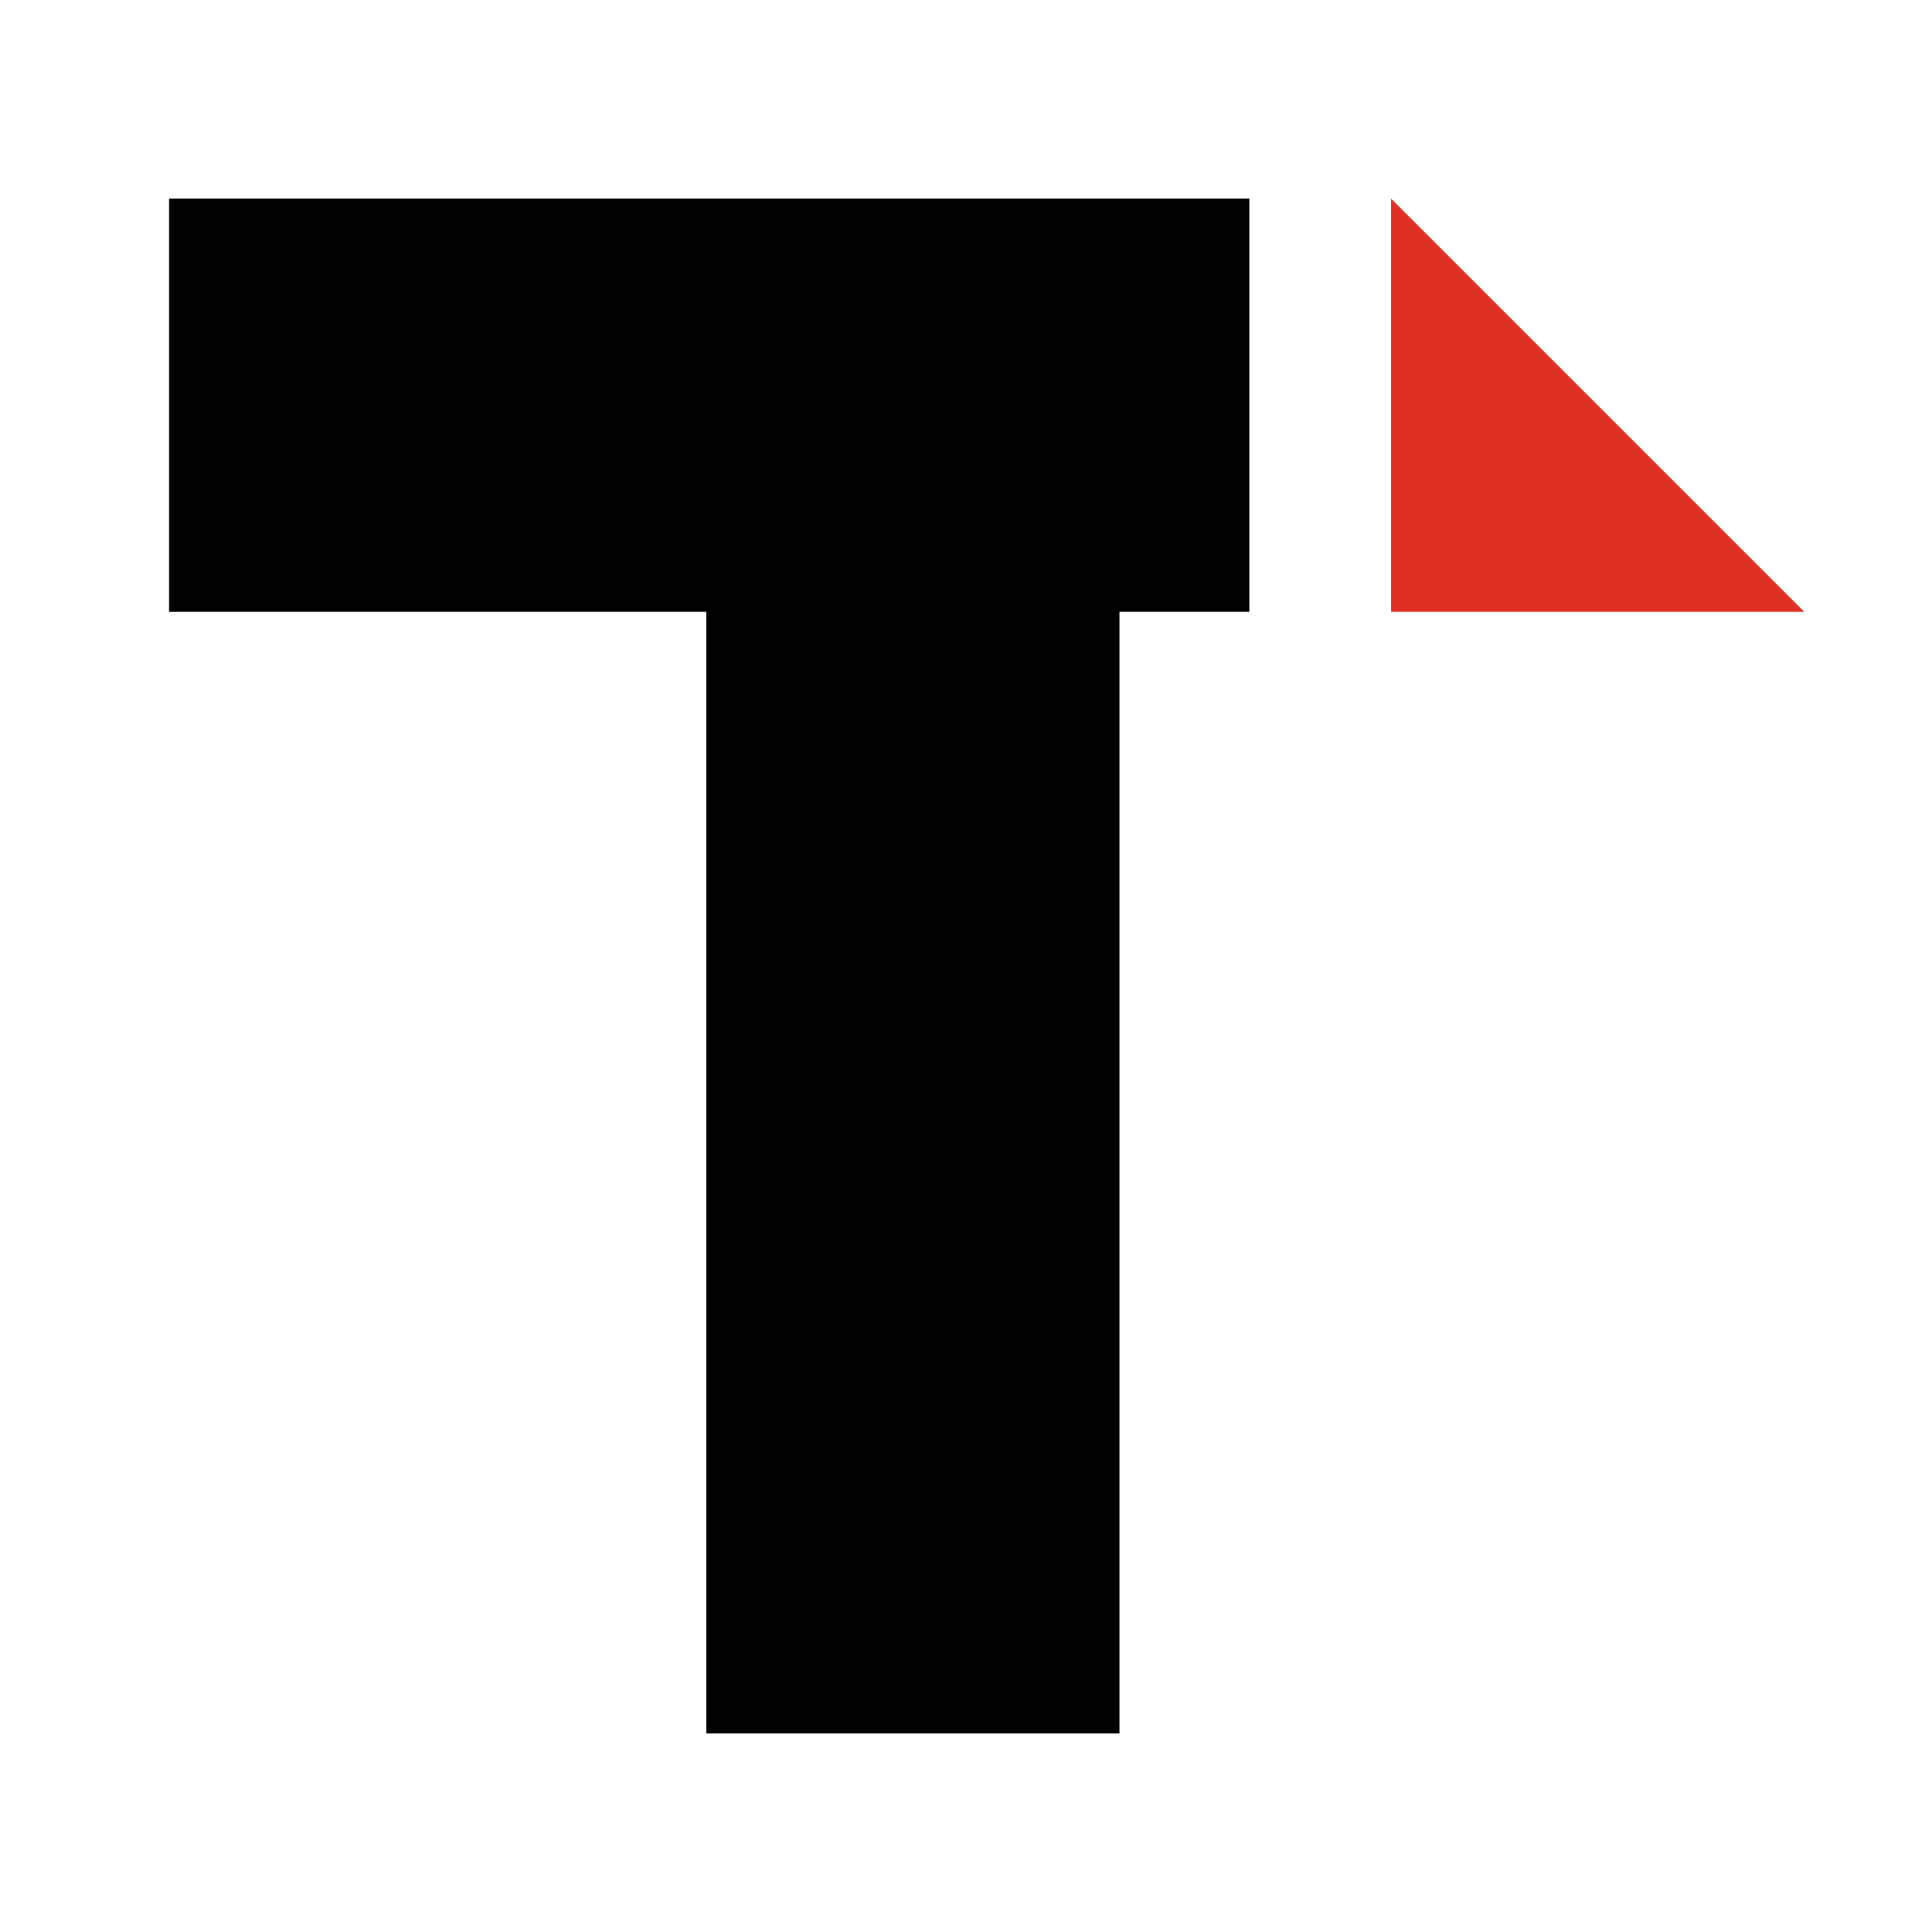
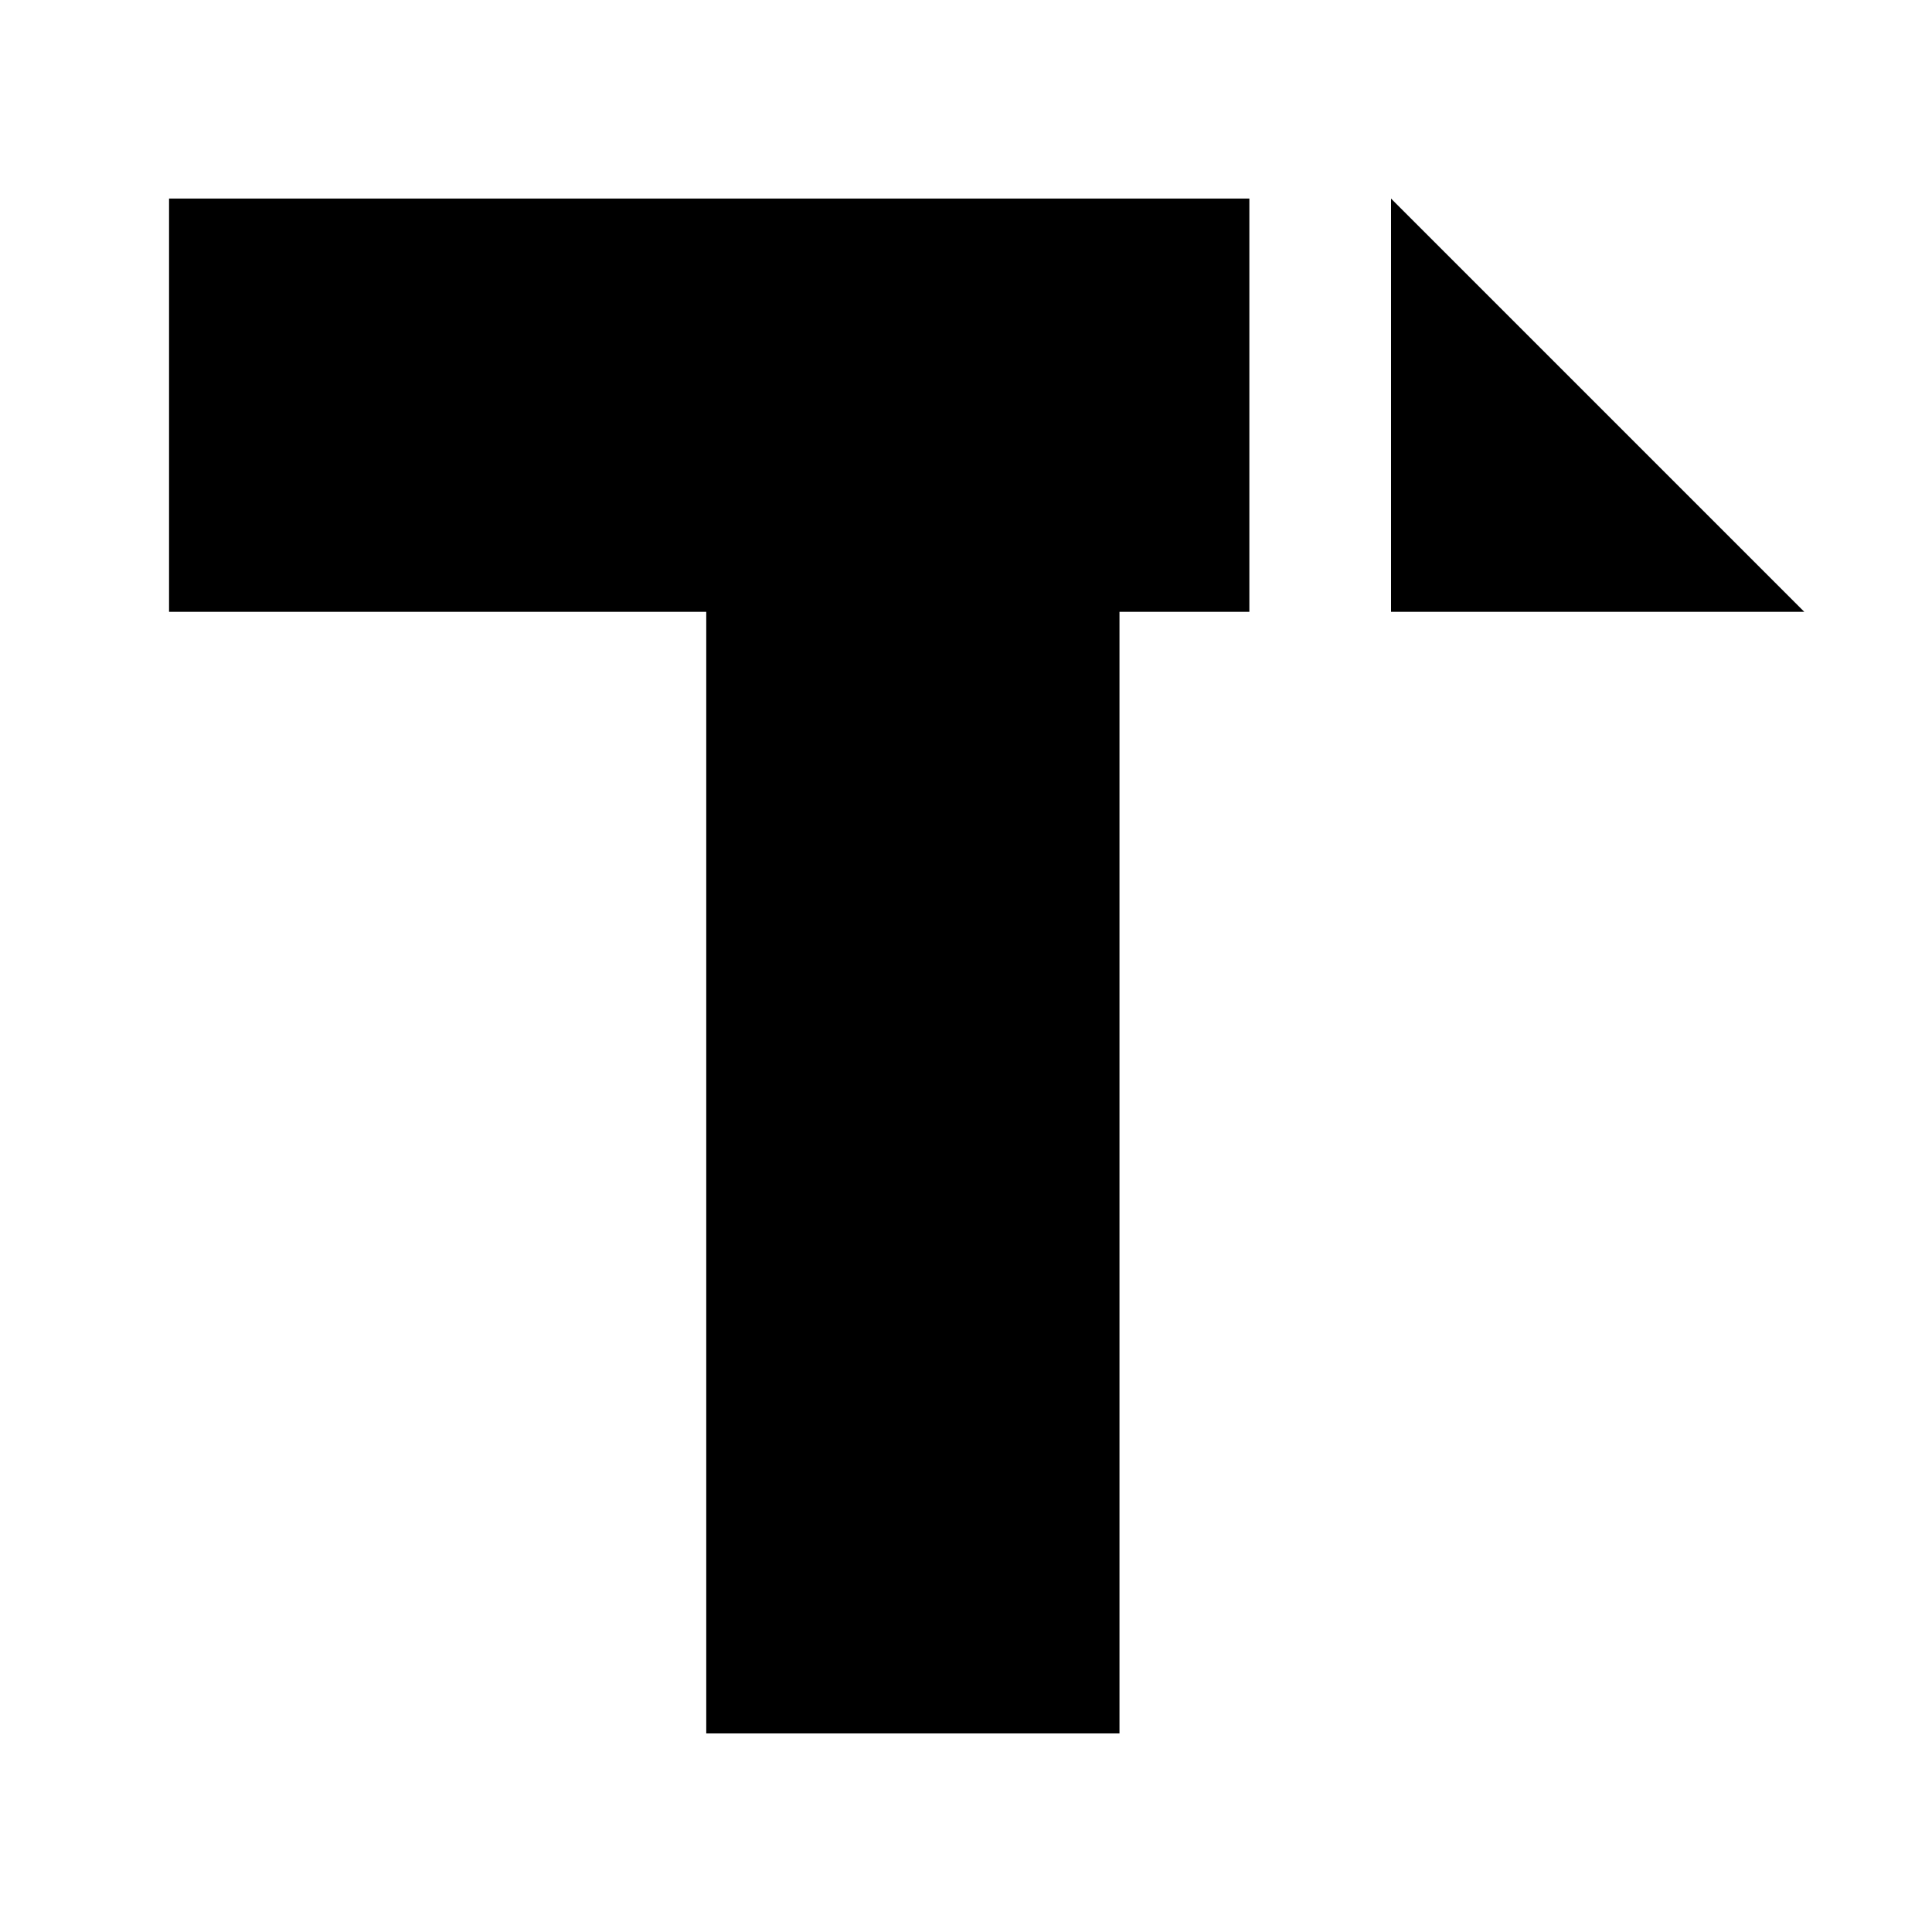
<svg xmlns="http://www.w3.org/2000/svg" width="18" height="18" viewBox="0 0 18 18">
  <g transform="translate(9 9) scale(1.1) translate(-9 -9)">
-     <path fill="#000000" d="M2.25 2.5 H11.4 V6 H10.3 V15.5 H6.8 V6 H2.25 Z" />
-     <path fill="#DF3026" d="M12.6 2.5 L16.1 6 H12.6 Z" />
+     <path fill="#000000" d="M2.25 2.5 H11.4 V6 H10.3 V15.5 H6.8 V6 H2.25 Z M12.6 2.5 L16.1 6 H12.6 Z" />
  </g>
</svg>
